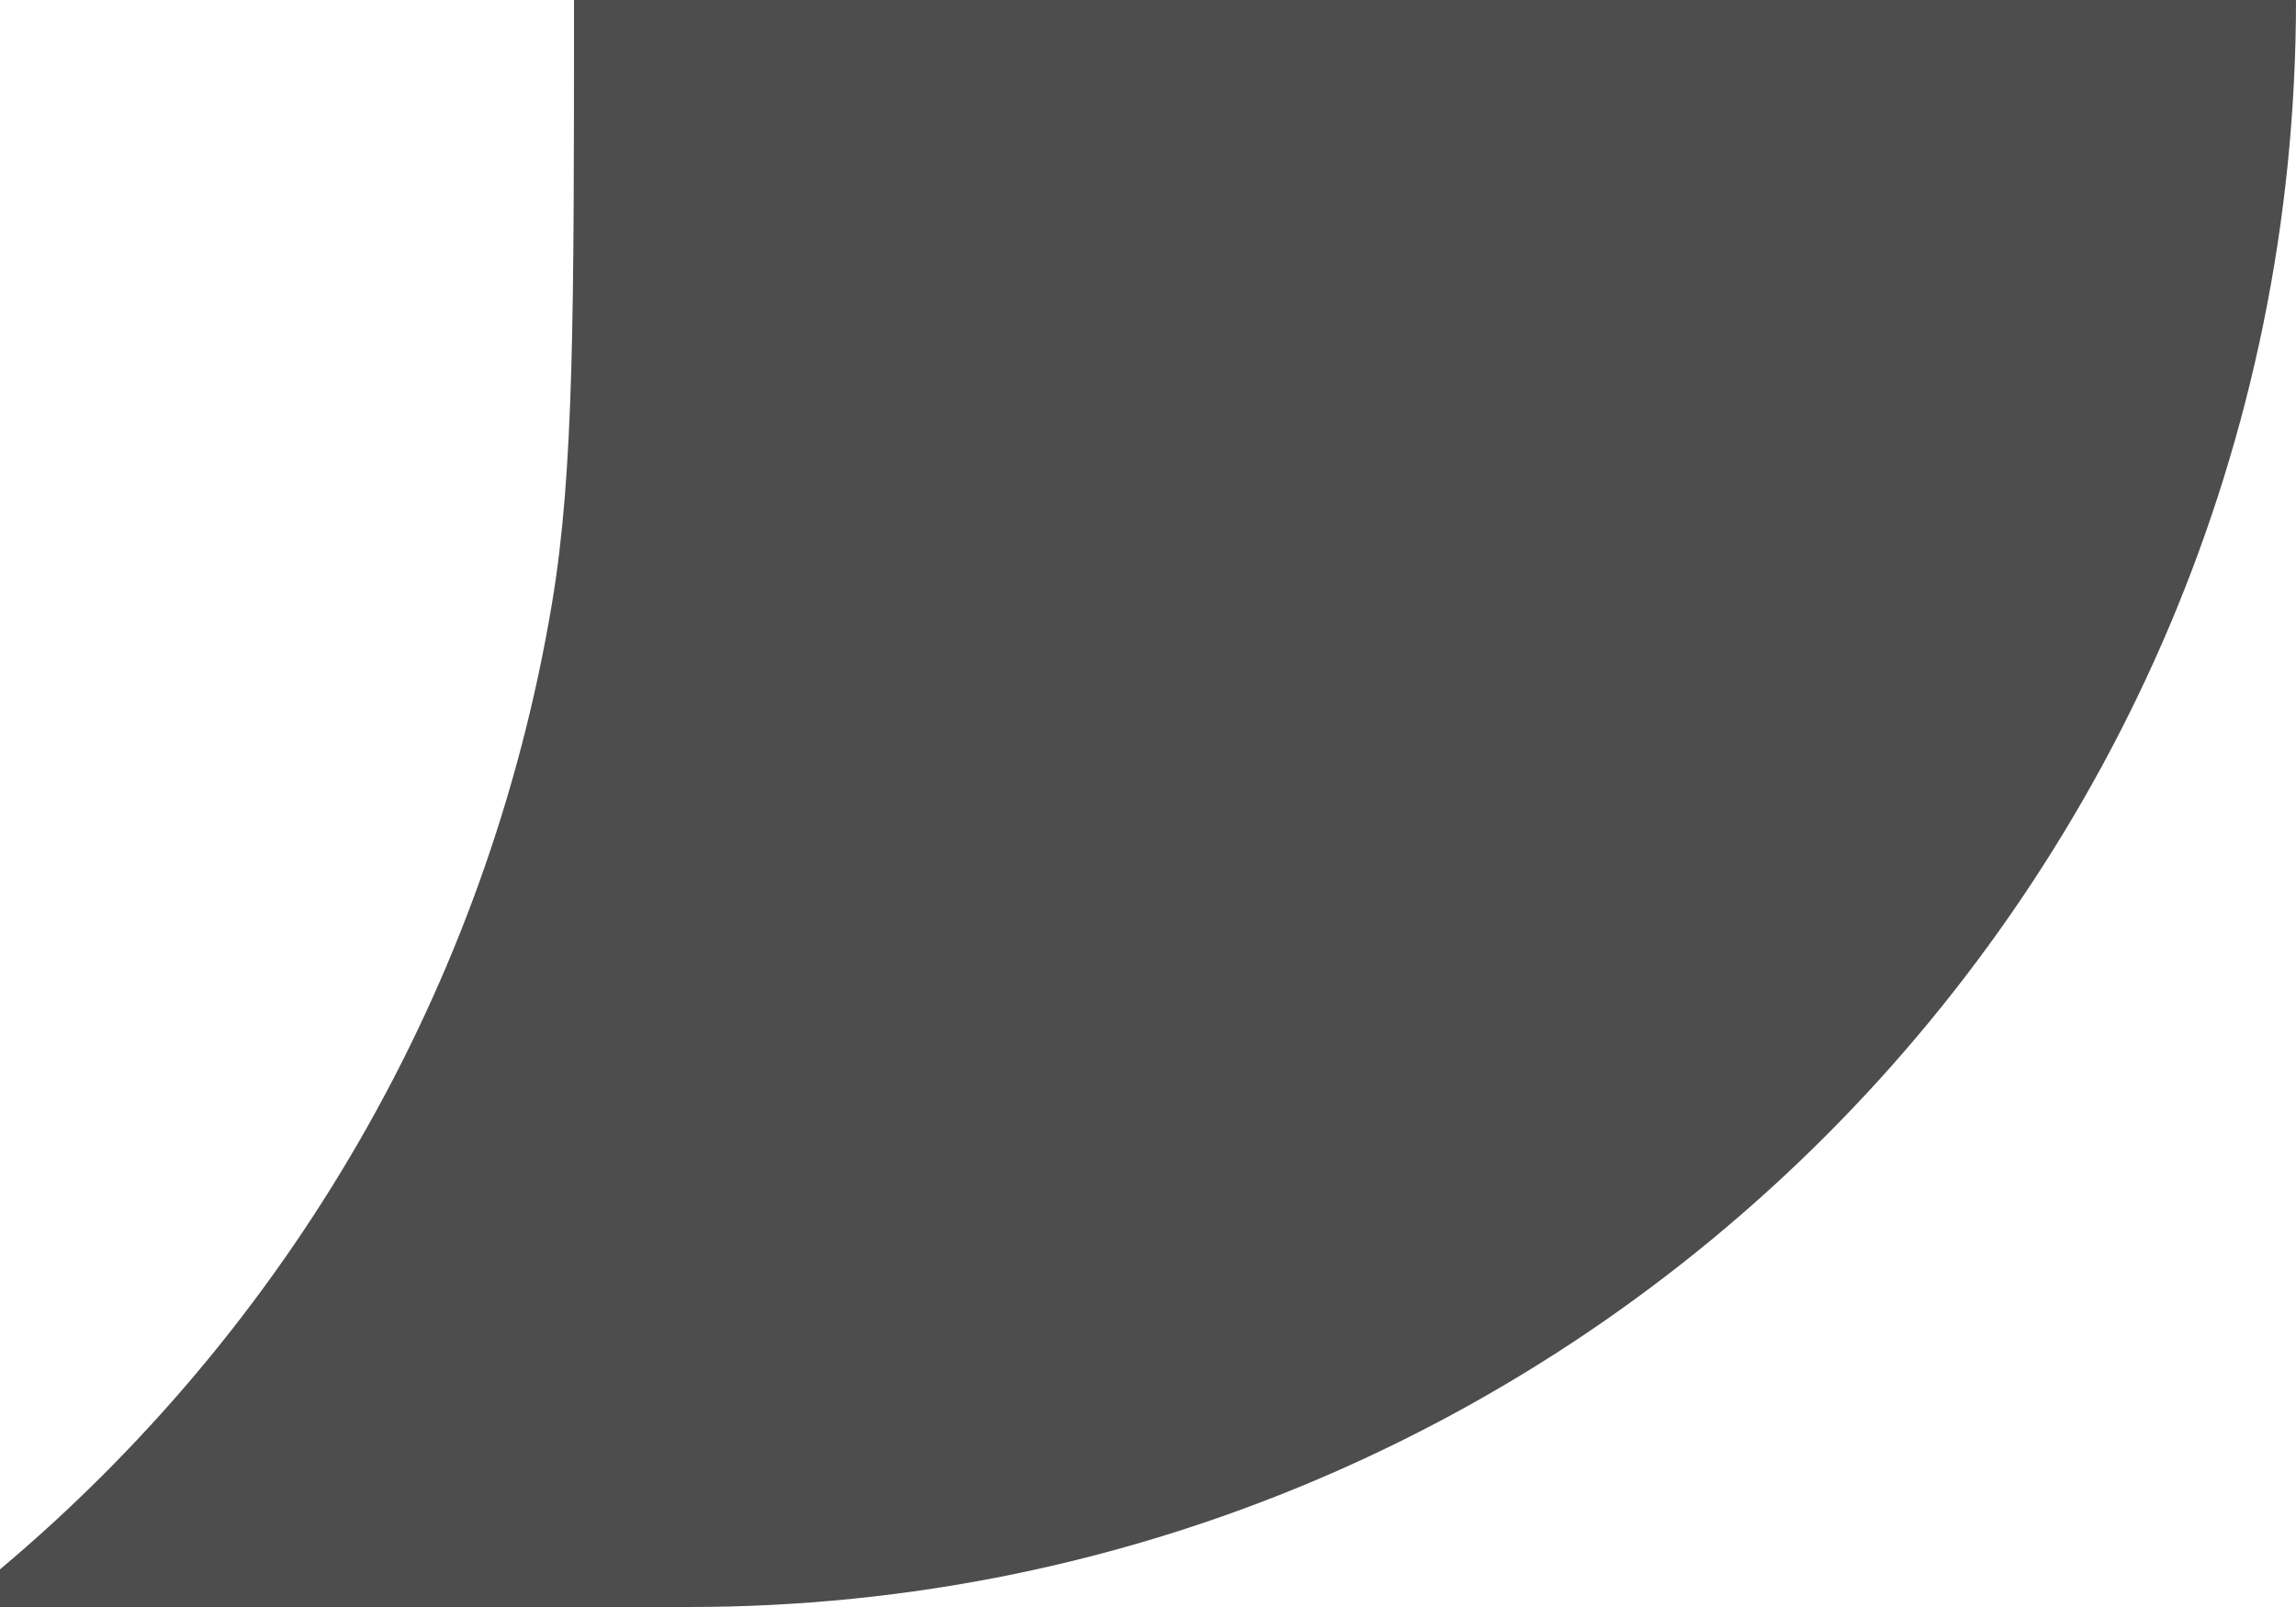
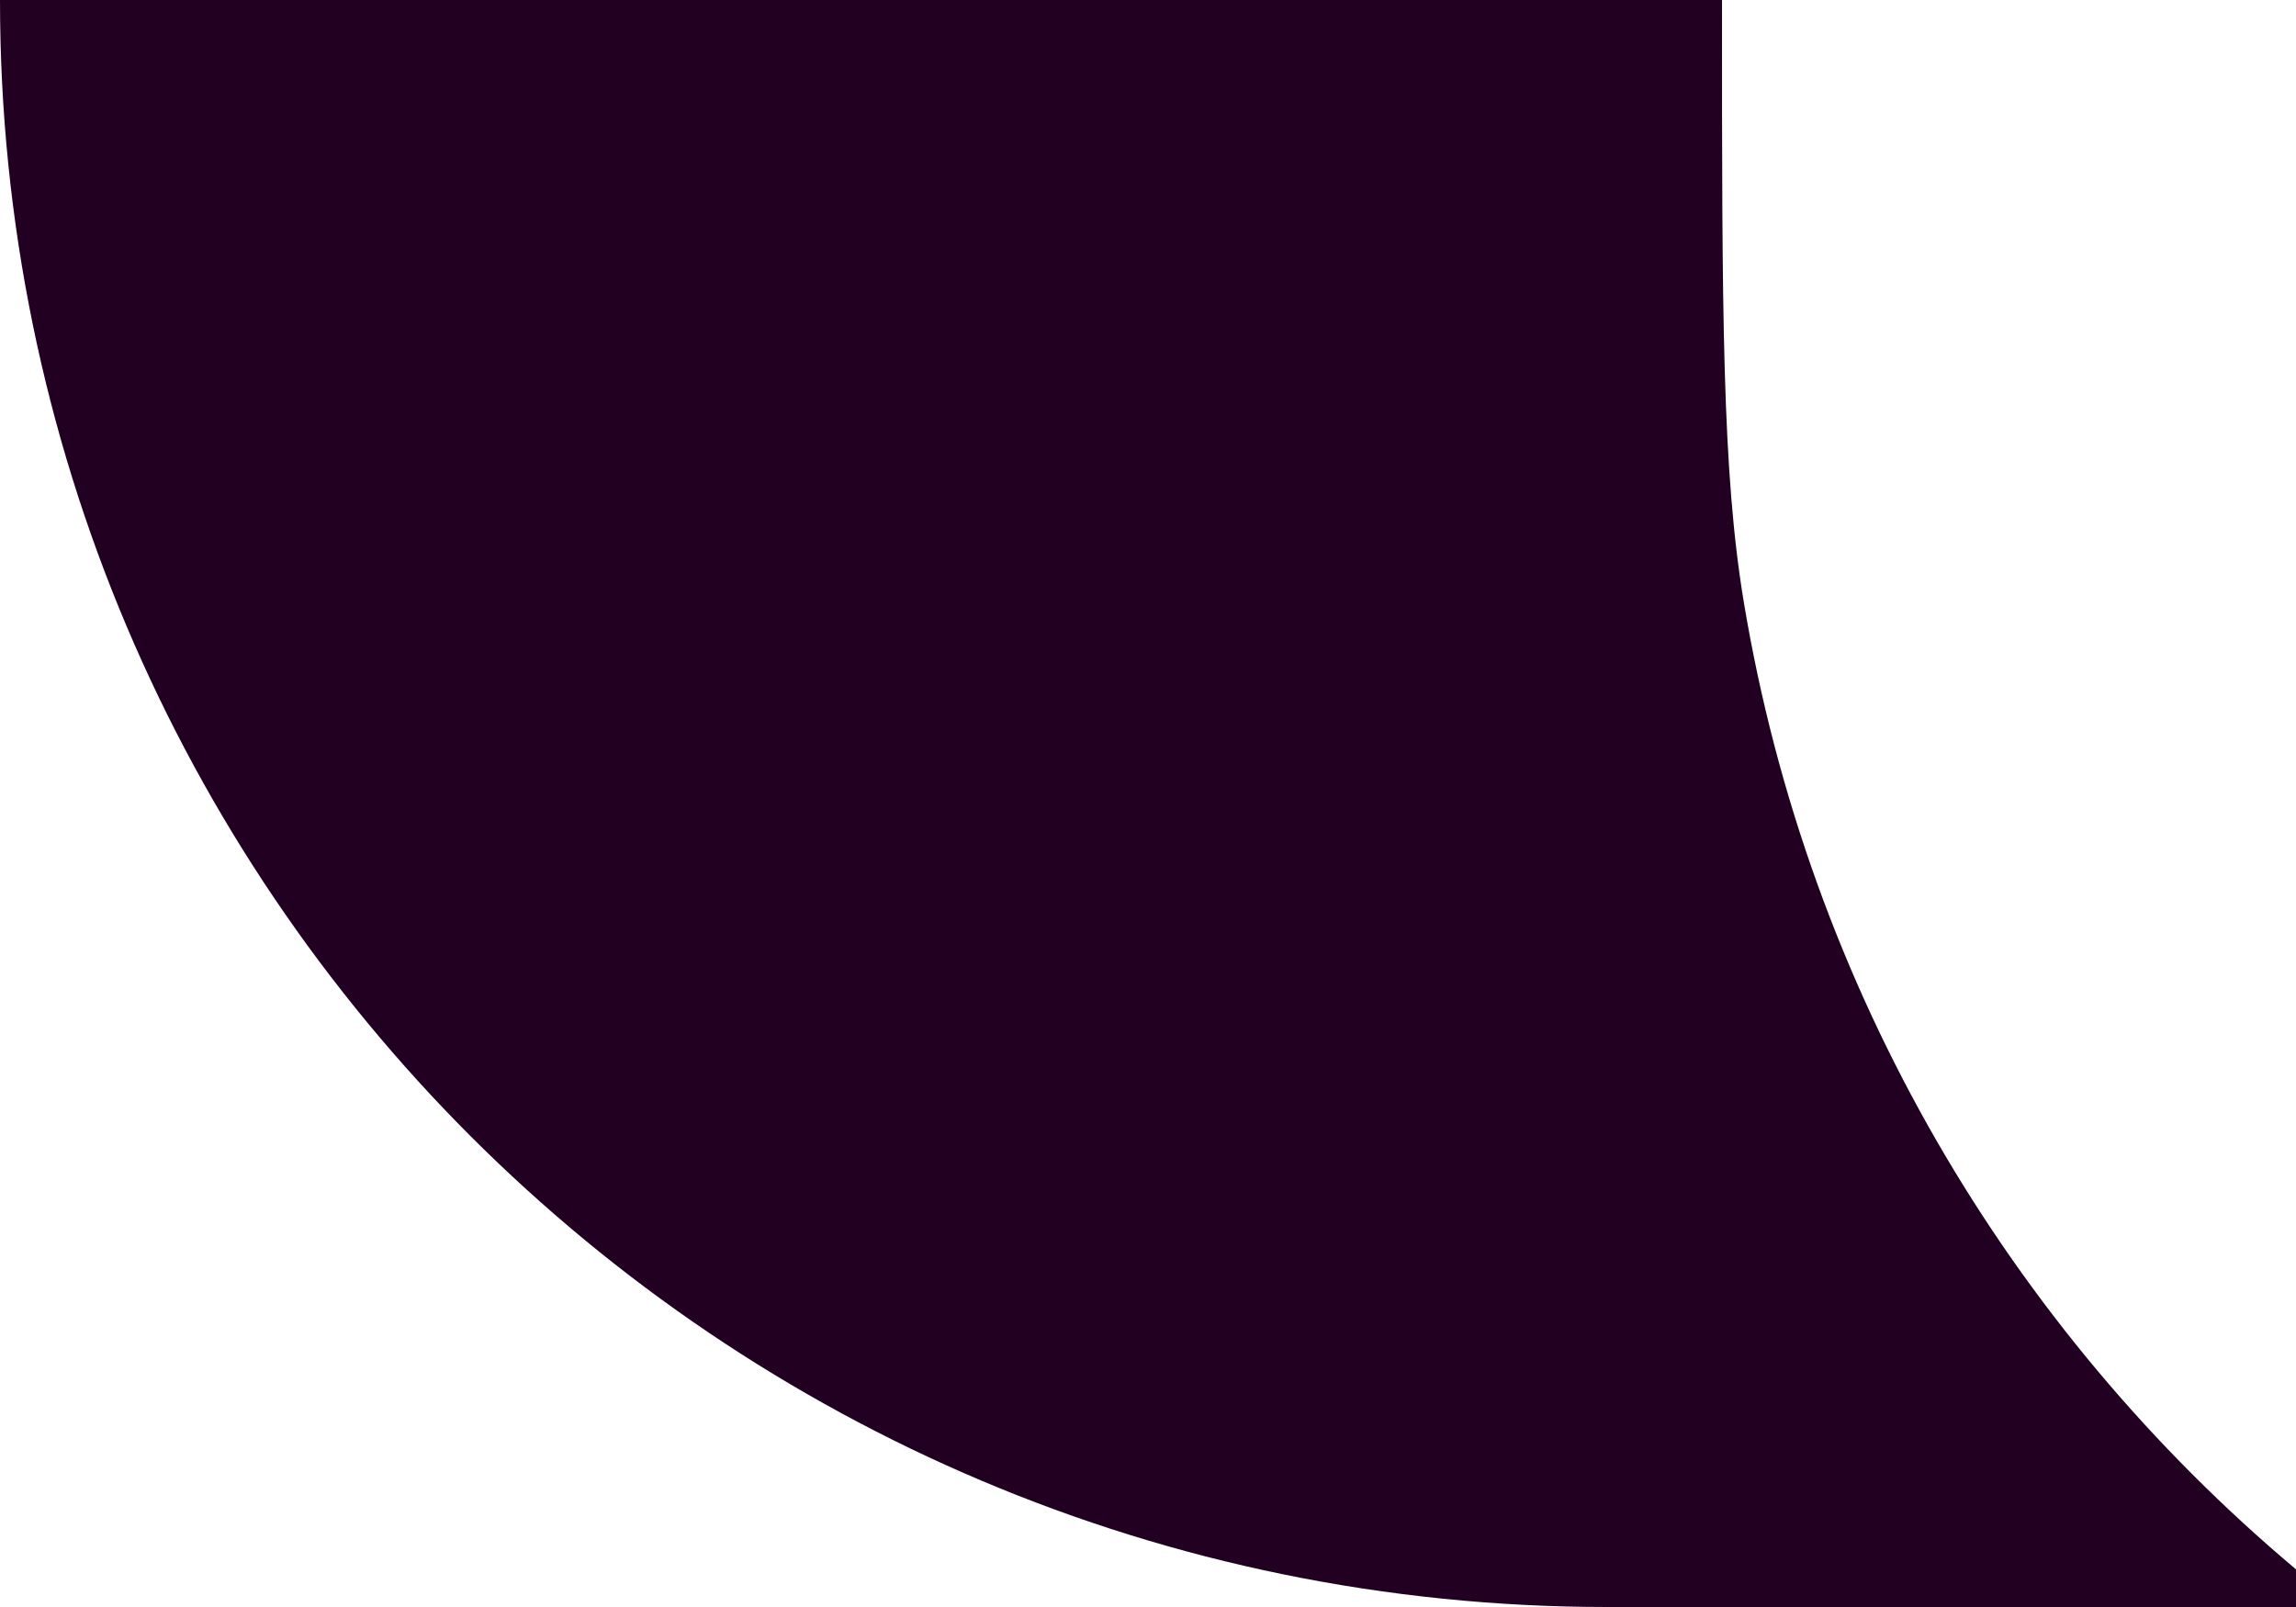
<svg xmlns="http://www.w3.org/2000/svg" width="20" height="14" viewBox="0 0 20 14" fill="none">
-   <g id="Tail">
-     <path id="Tail_2" fill-rule="evenodd" clip-rule="evenodd" d="M0 13.672V14H6C13.732 14 20 7.732 20 0H5C5 2.738 5 4.107 4.809 5.252C4.247 8.622 2.497 11.575 0 13.672Z" fill="#4d4d4d" />
-   </g>
+   <path fill-rule="evenodd" clip-rule="evenodd" d="M20 13.672V14H14C6.268 14 0 7.732 0 0H15C15 2.738 15 4.107 15.191 5.252C15.753 8.622 17.503 11.575 20 13.672Z" fill="#202" />
</svg>
